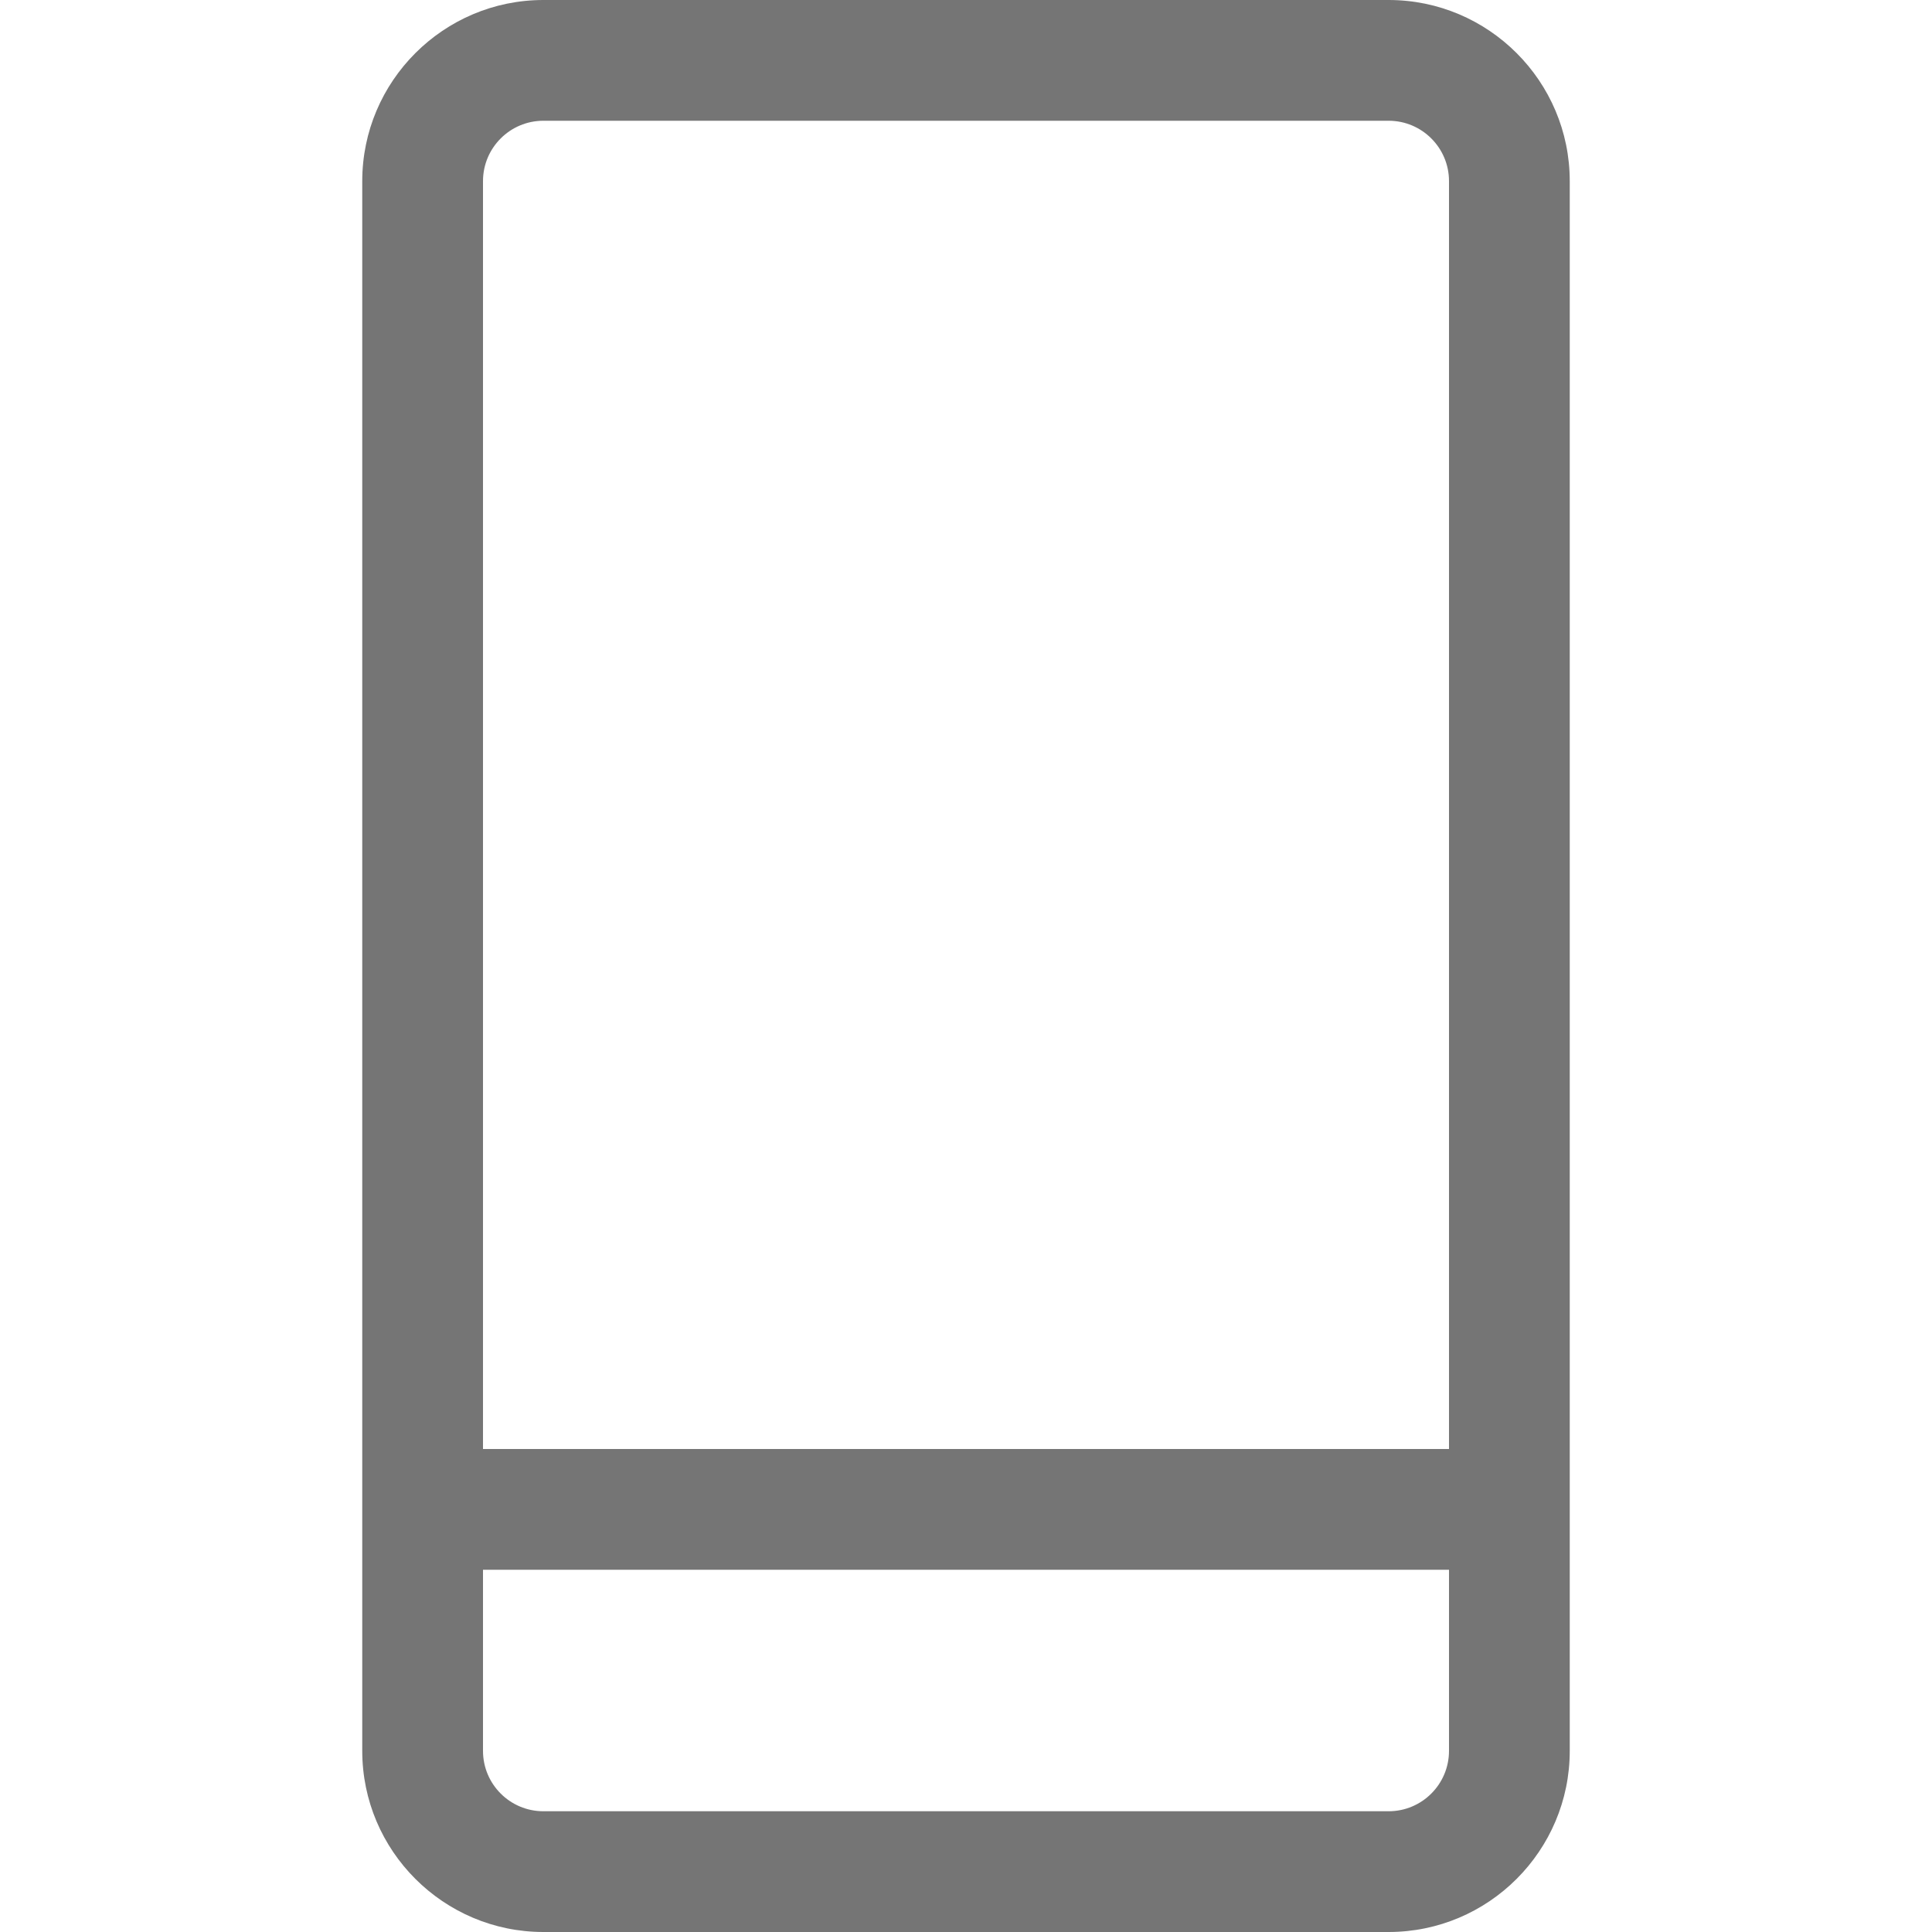
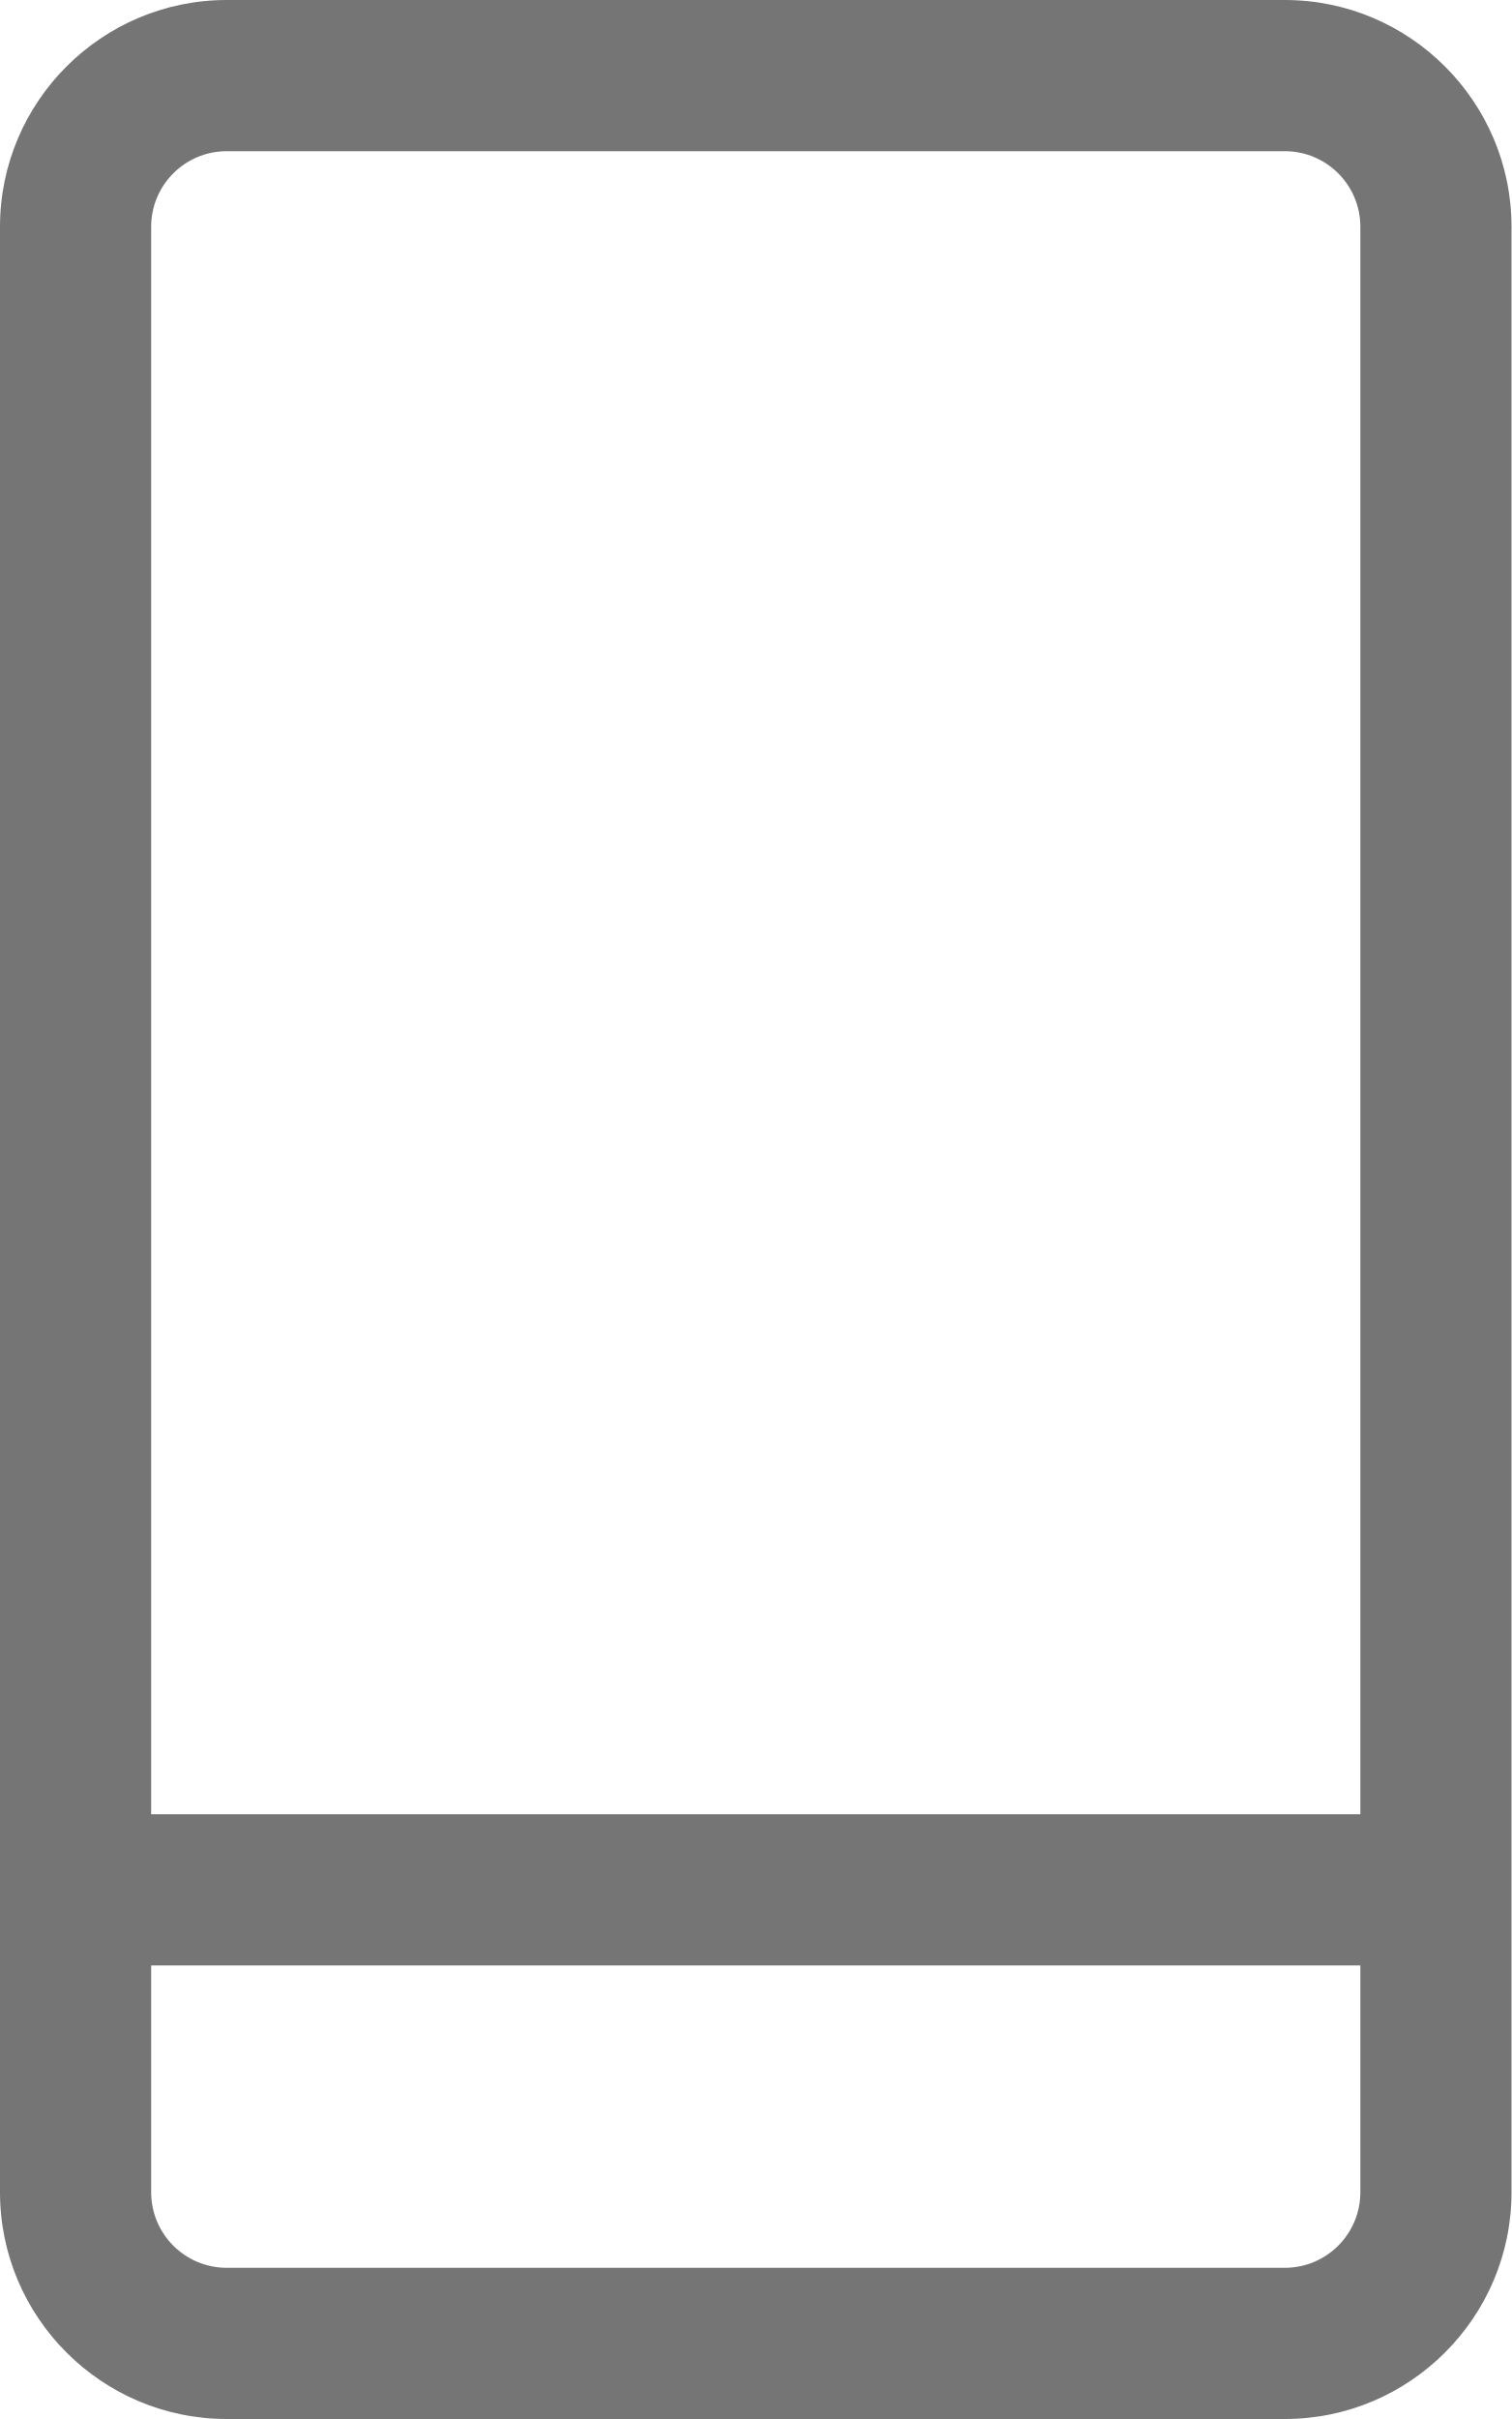
- <svg xmlns="http://www.w3.org/2000/svg" version="1.1" width="32" height="32" viewBox="0 0 32 32">
-   <path fill="#757575" d="M23 0h-14c-1.654 0-3 1.346-3 3v26c0 1.654 1.346 3 3 3h14c1.654 0 3-1.346 3-3v-26c0-1.654-1.346-3-3-3zM9 2h14c0.552 0 1 0.448 1 1v0 21h-16v-21c0-0.552 0.448-1 1-1v0zM23 30h-14c-0.552 0-1-0.448-1-1v0-3h16v3c0 0.552-0.448 1-1 1v0z" />
+ <svg xmlns="http://www.w3.org/2000/svg" version="1.1" width="20" height="32" viewBox="0 0 20 32">
+   <path fill="#757575" d="M17 0h-14c-1.654 0-3 1.346-3 3v26c0 1.654 1.346 3 3 3h14c1.654 0 3-1.346 3-3v-26c0-1.654-1.346-3-3-3zM3 2h14c0.552 0 1 0.448 1 1v0 21h-16v-21c0-0.552 0.448-1 1-1v0zM17 30h-14c-0.552 0-1-0.448-1-1v0-3h16v3c0 0.552-0.448 1-1 1v0z" />
</svg>
